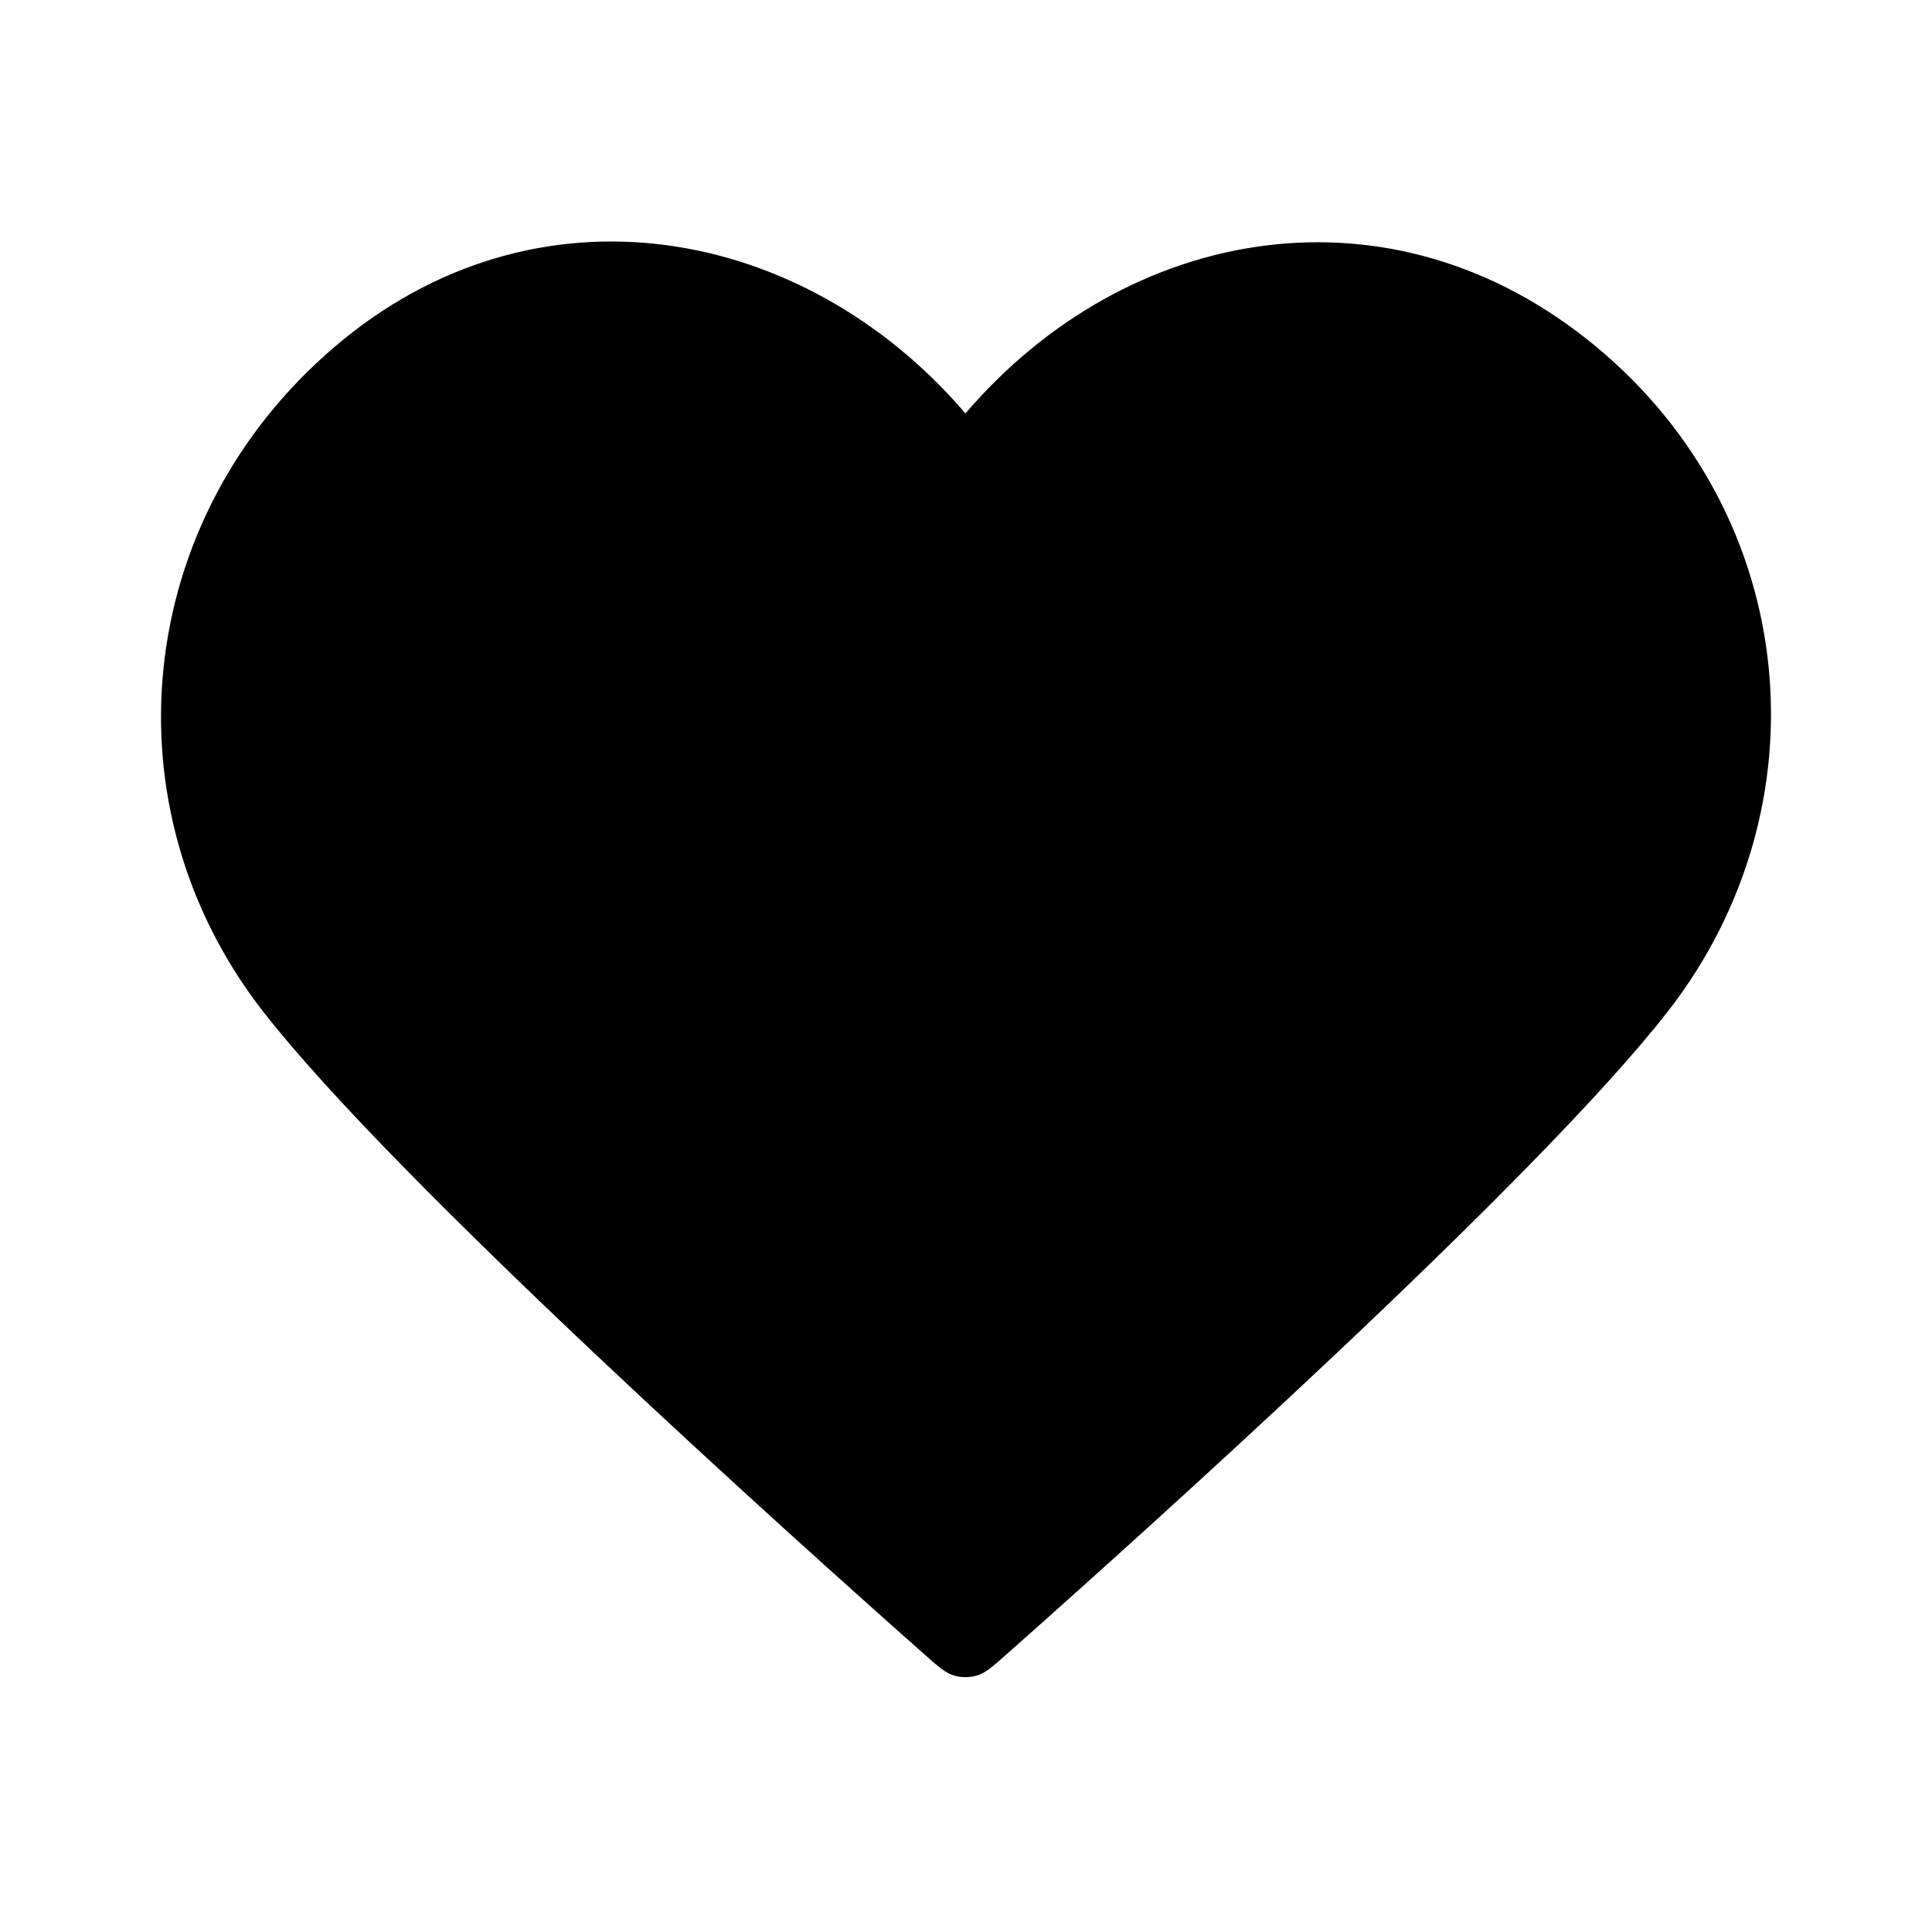
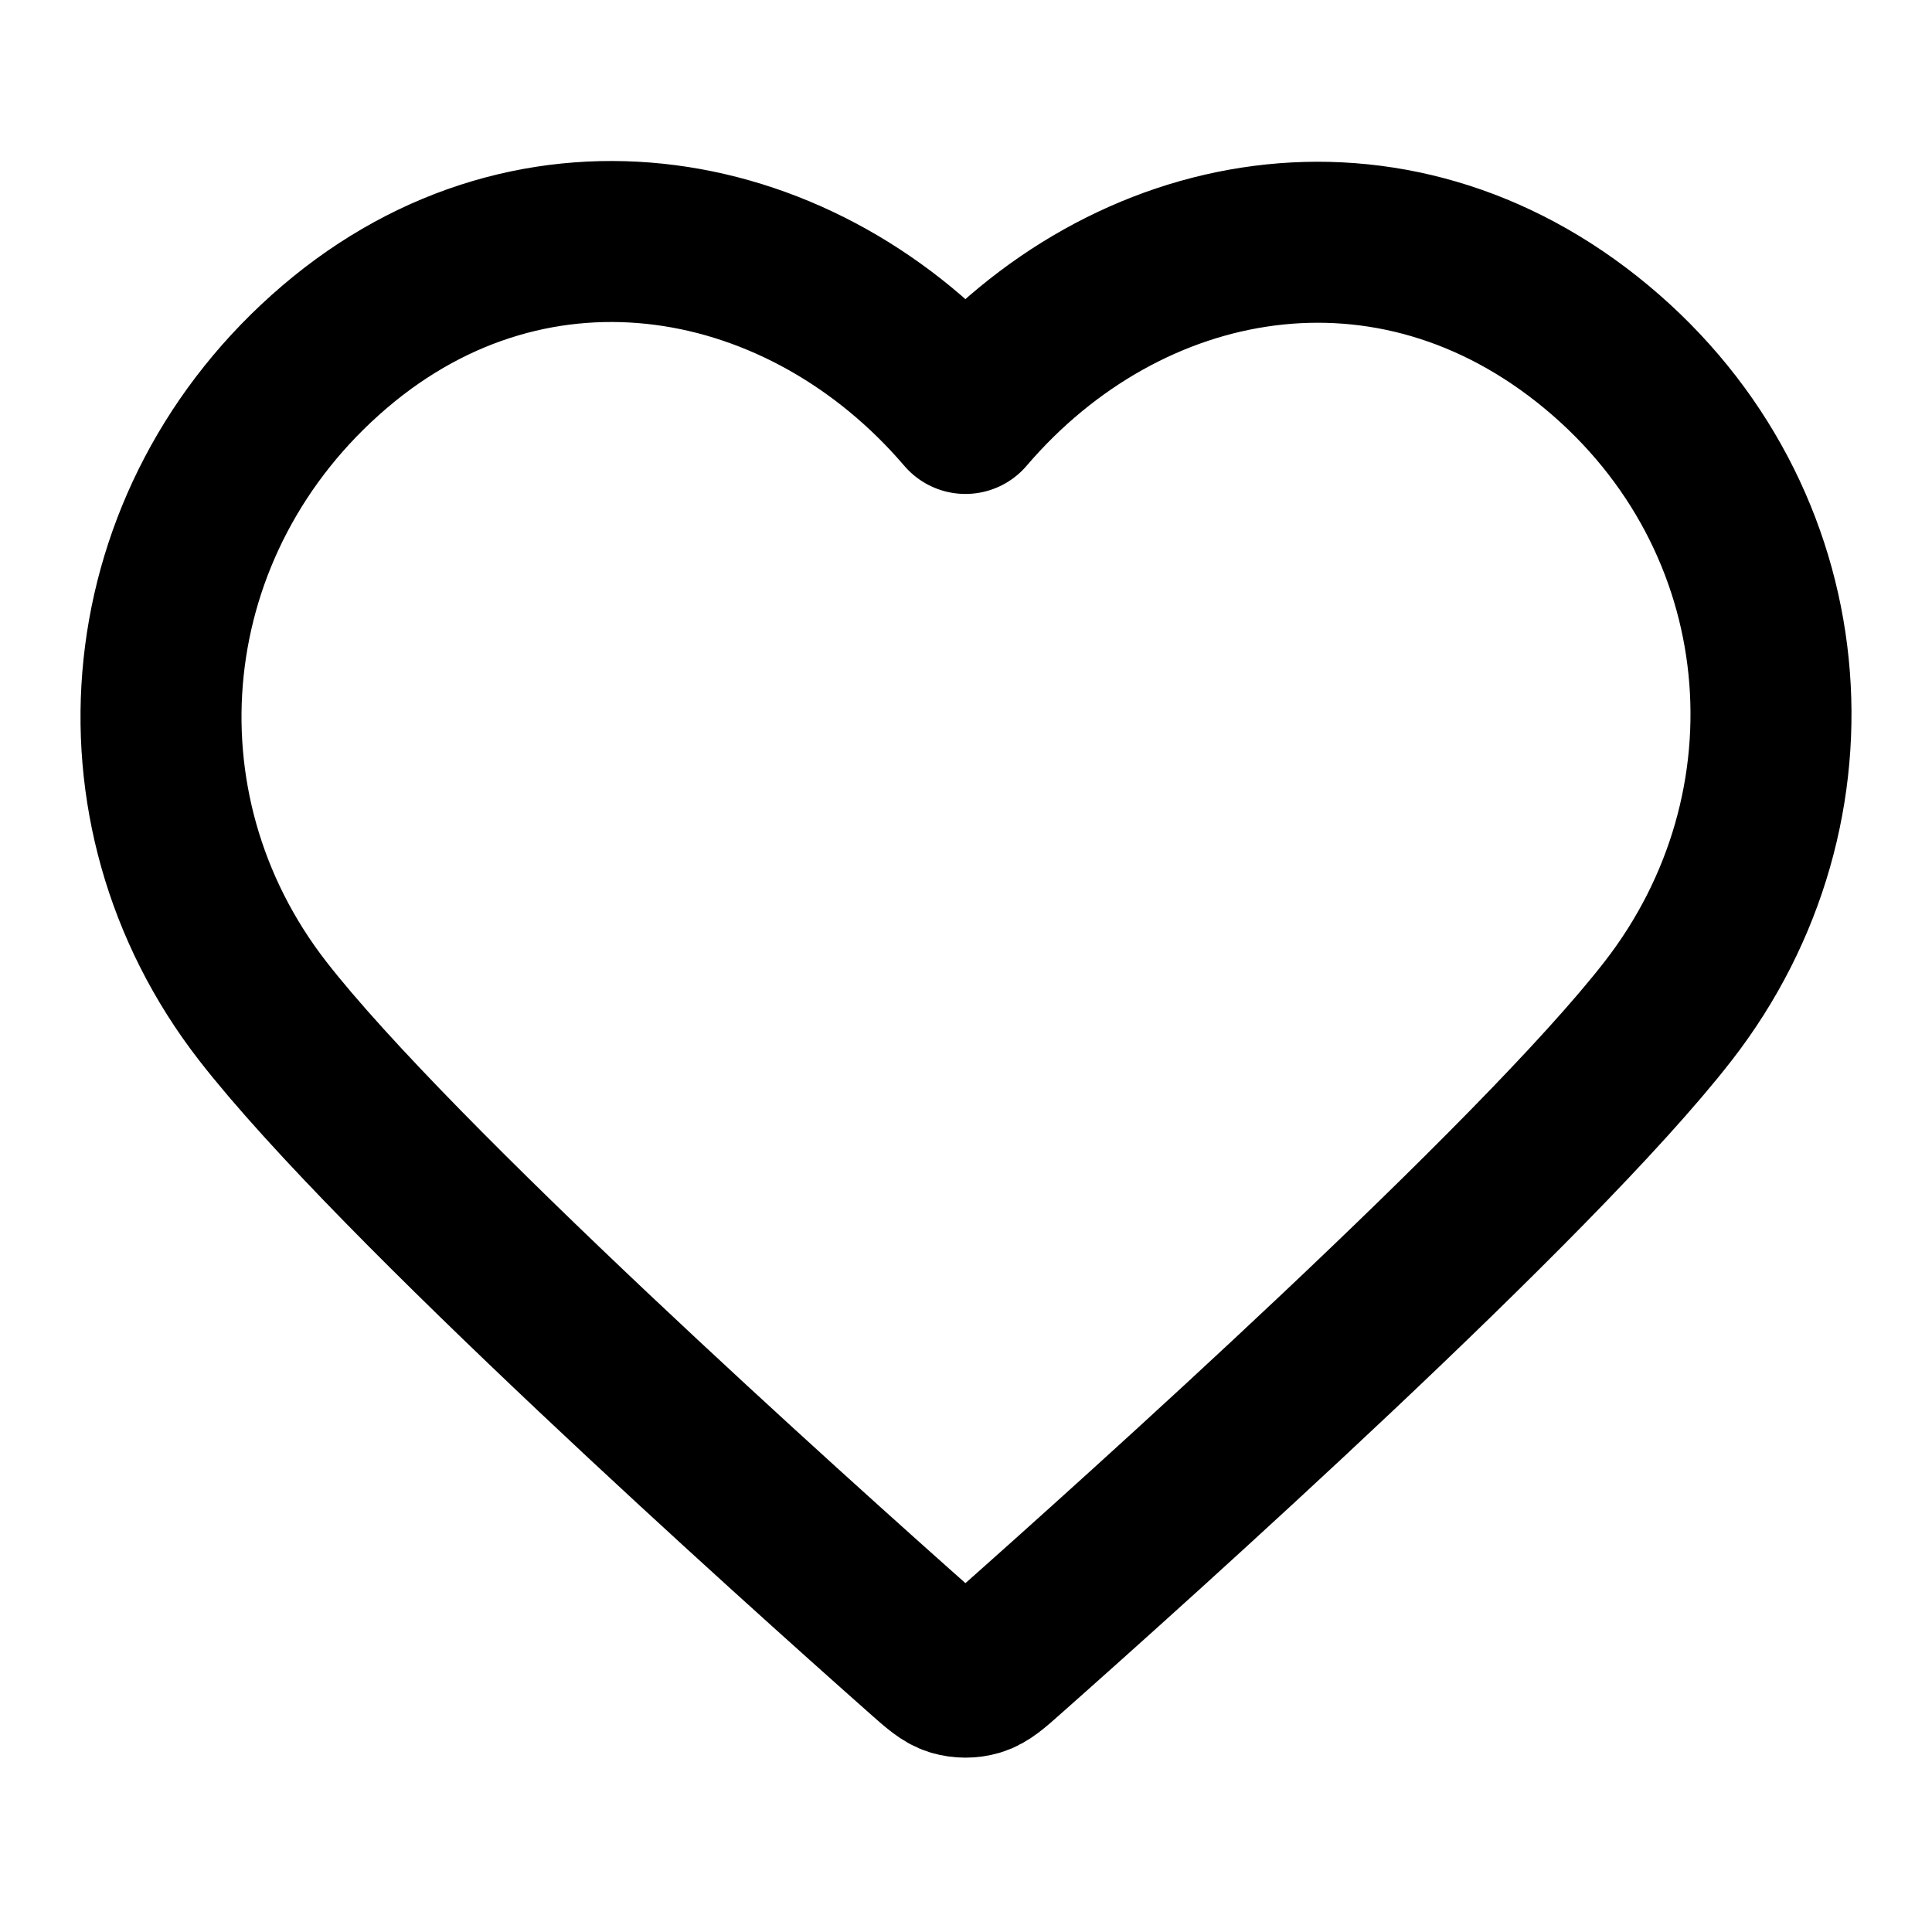
- <svg xmlns="http://www.w3.org/2000/svg" viewBox="0 0 24 24">
-   <path fill-rule="evenodd" clip-rule="evenodd" d="M11.993 5.136C9.994 2.798 6.66 2.17 4.155 4.31C1.65 6.45 1.297 10.029 3.264 12.56C4.9 14.665 9.85 19.104 11.472 20.541C11.654 20.702 11.744 20.782 11.85 20.814C11.943 20.841 12.044 20.841 12.136 20.814C12.242 20.782 12.333 20.702 12.514 20.541C14.136 19.104 19.087 14.665 20.722 12.56C22.689 10.029 22.38 6.428 19.832 4.31C17.284 2.192 13.992 2.798 11.993 5.136Z" stroke-width="2" stroke-linecap="round" stroke-linejoin="round" />
+ <svg xmlns="http://www.w3.org/2000/svg" viewBox="0 0 24 24" fill="none">
+   <path fill-rule="evenodd" clip-rule="evenodd" d="M11.993 5.136C9.994 2.798 6.66 2.17 4.155 4.31C1.65 6.45 1.297 10.029 3.264 12.56C4.9 14.665 9.85 19.104 11.472 20.541C11.654 20.702 11.744 20.782 11.85 20.814C11.943 20.841 12.044 20.841 12.136 20.814C12.242 20.782 12.333 20.702 12.514 20.541C14.136 19.104 19.087 14.665 20.722 12.56C22.689 10.029 22.38 6.428 19.832 4.31C17.284 2.192 13.992 2.798 11.993 5.136Z" stroke="currentColor" stroke-width="2" stroke-linecap="round" stroke-linejoin="round" />
</svg>
